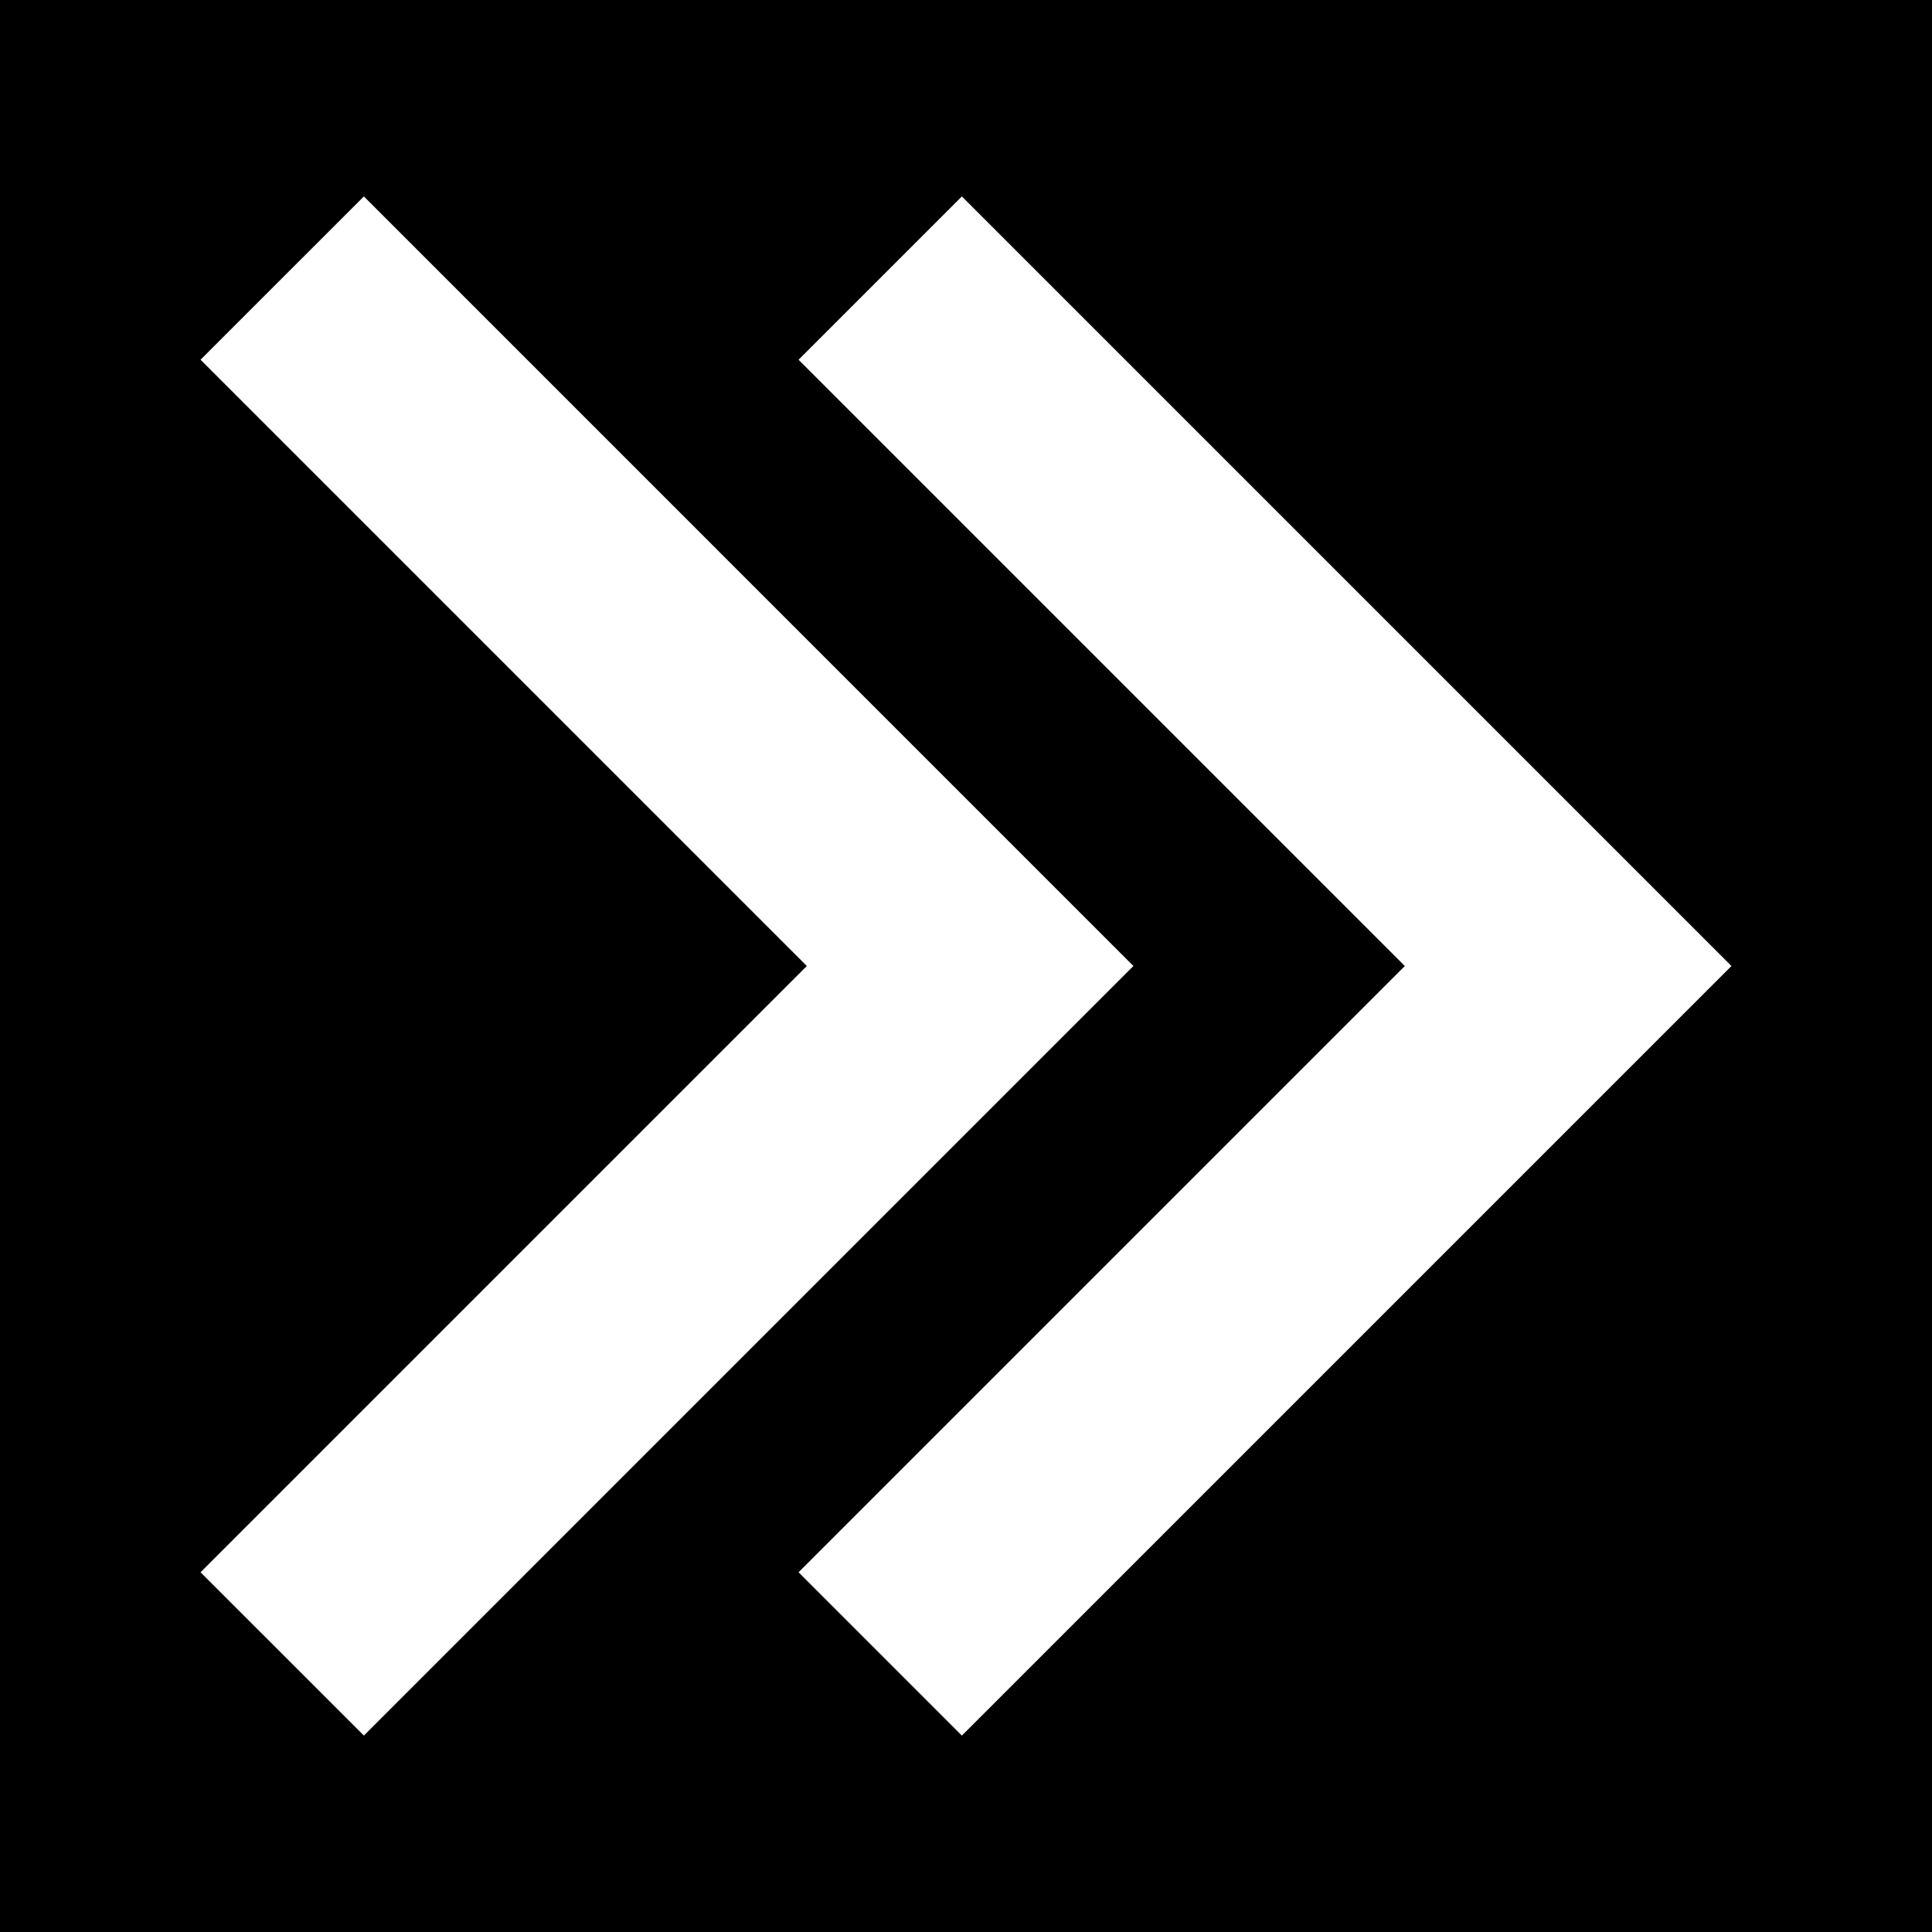
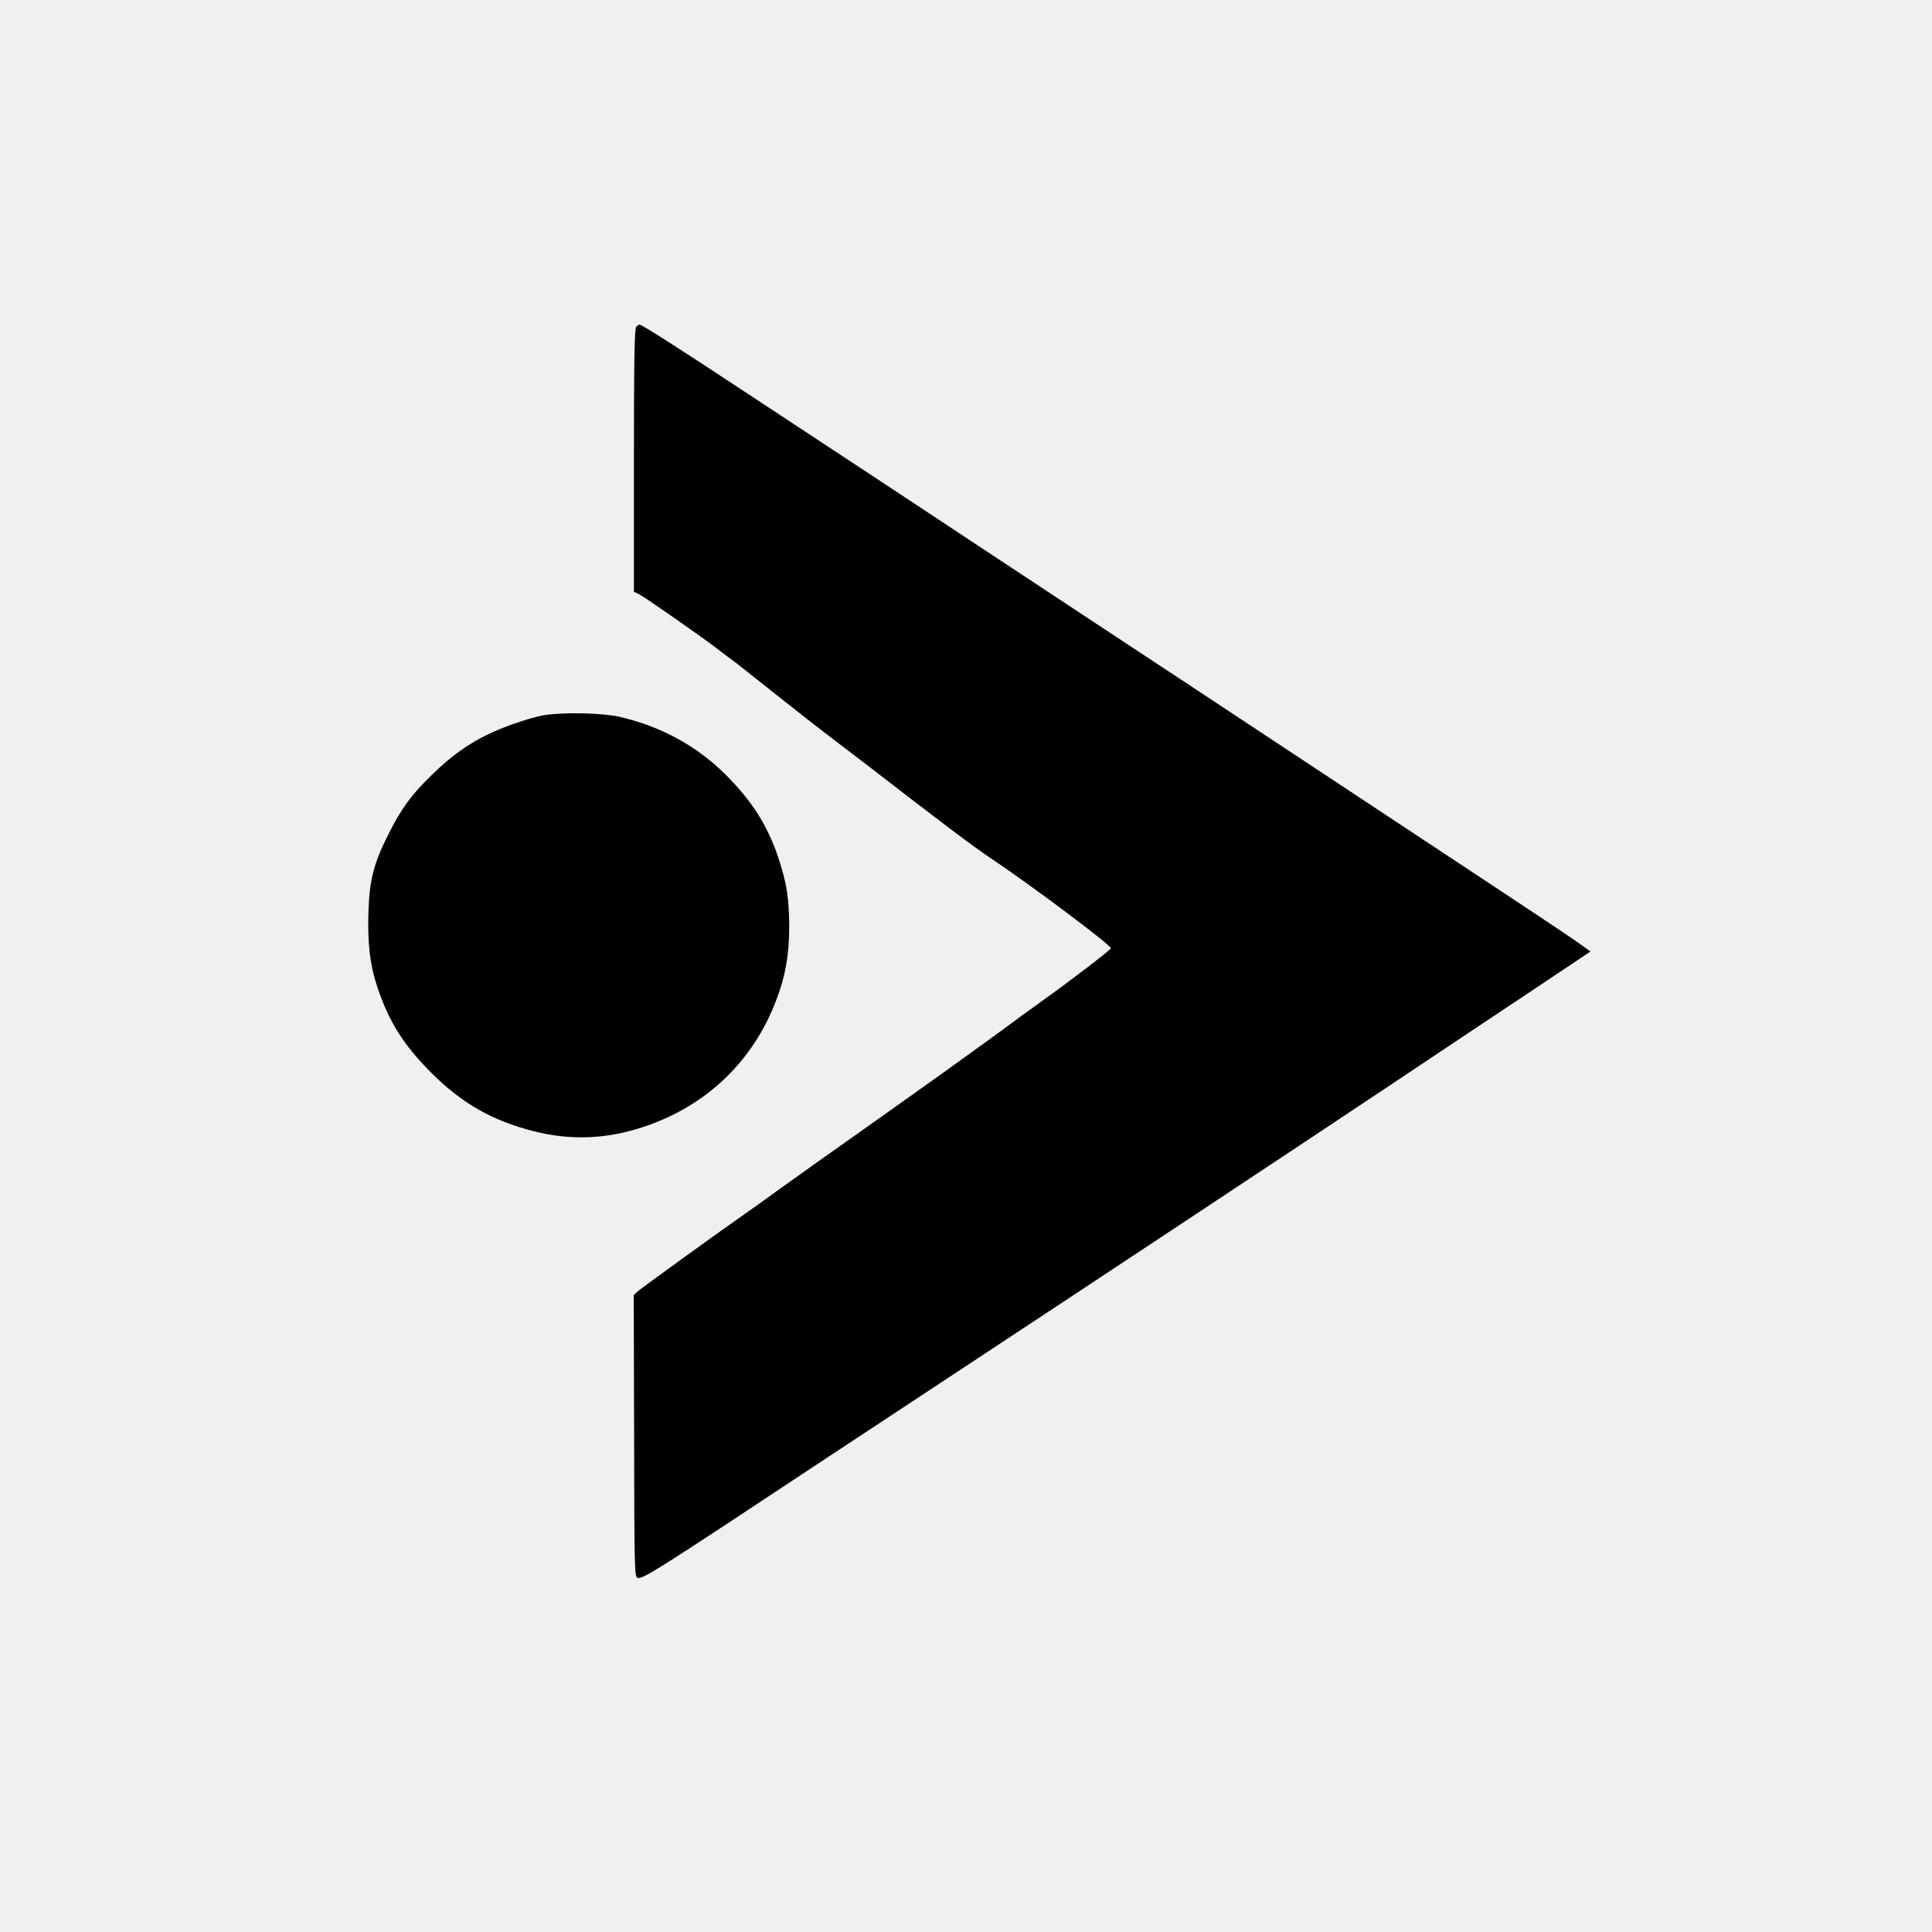
- <svg xmlns="http://www.w3.org/2000/svg" width="1200pt" height="1200pt" version="1.1" viewBox="0 0 1200 1200">
-   <rect x="0" y="0" width="1200" height="1200" />
-   <g transform="matrix(1,0,0,1,-86.0315,-86.5)">
-     <g transform="matrix(0.846767,0,0,0.846767,177.975,178.44)">
-       <path d="M158.32,35.5L38.52,155.29L483.23,600L38.52,1044.71L158.32,1164.5L722.81,600L158.32,35.5Z" style="fill:white;fill-rule:nonzero;" />
-     </g>
-     <g transform="matrix(0.846767,0,0,0.846767,177.975,178.44)">
-       <path d="M596.97,35.5L477.18,155.29L921.89,600L477.18,1044.71L596.97,1164.5L1161.47,600L596.97,35.5Z" style="fill:white;fill-rule:nonzero;" />
-     </g>
+ <svg xmlns="http://www.w3.org/2000/svg" version="1.0" width="1024pt" height="1024pt" viewBox="0 0 1024 1024" preserveAspectRatio="xMidYMid meet">
+   <g transform="translate(0,1024) scale(0.1,-0.1)" fill="#000000" stroke="none">
+     <path d="M3372 8508 c-9 -9 -12 -180 -12 -708 l0 -697 23 -10 c26 -12 300 -203 406 -282 40 -31 85 -65 100 -75 14 -11 112 -88 216 -171 105 -83 246 -194 315 -246 69 -53 155 -118 190 -145 362 -280 551 -423 643 -484 210 -140 638 -461 635 -476 -3 -10 -198 -160 -378 -289 -30 -21 -130 -94 -222 -162 -166 -121 -357 -258 -683 -489 -93 -66 -206 -146 -250 -177 -44 -31 -144 -103 -223 -159 -78 -57 -159 -115 -180 -129 -121 -84 -551 -395 -570 -412 l-23 -21 2 -747 c1 -715 2 -747 19 -752 28 -7 102 40 975 618 160 105 392 259 517 341 806 531 1926 1272 2518 1667 239 160 571 381 738 492 l302 202 -83 59 c-46 32 -238 160 -426 284 -188 124 -590 390 -894 591 -585 387 -838 554 -1242 820 -137 90 -419 277 -627 414 -208 138 -498 329 -645 426 -148 97 -394 260 -548 361 -374 247 -564 368 -576 368 -3 0 -10 -5 -17 -12z" />
+     <path d="M2881 6449 c-29 -5 -94 -23 -145 -41 -185 -63 -310 -140 -449 -277 -108 -105 -161 -178 -230 -316 -76 -151 -98 -238 -104 -401 -6 -169 7 -287 48 -409 61 -181 139 -305 284 -450 161 -162 326 -256 545 -311 193 -49 383 -42 577 22 333 109 583 346 707 672 49 128 69 242 69 392 -1 151 -13 227 -57 362 -58 175 -145 310 -289 451 -151 147 -336 247 -550 297 -96 22 -300 26 -406 9z" />
  </g>
</svg>
